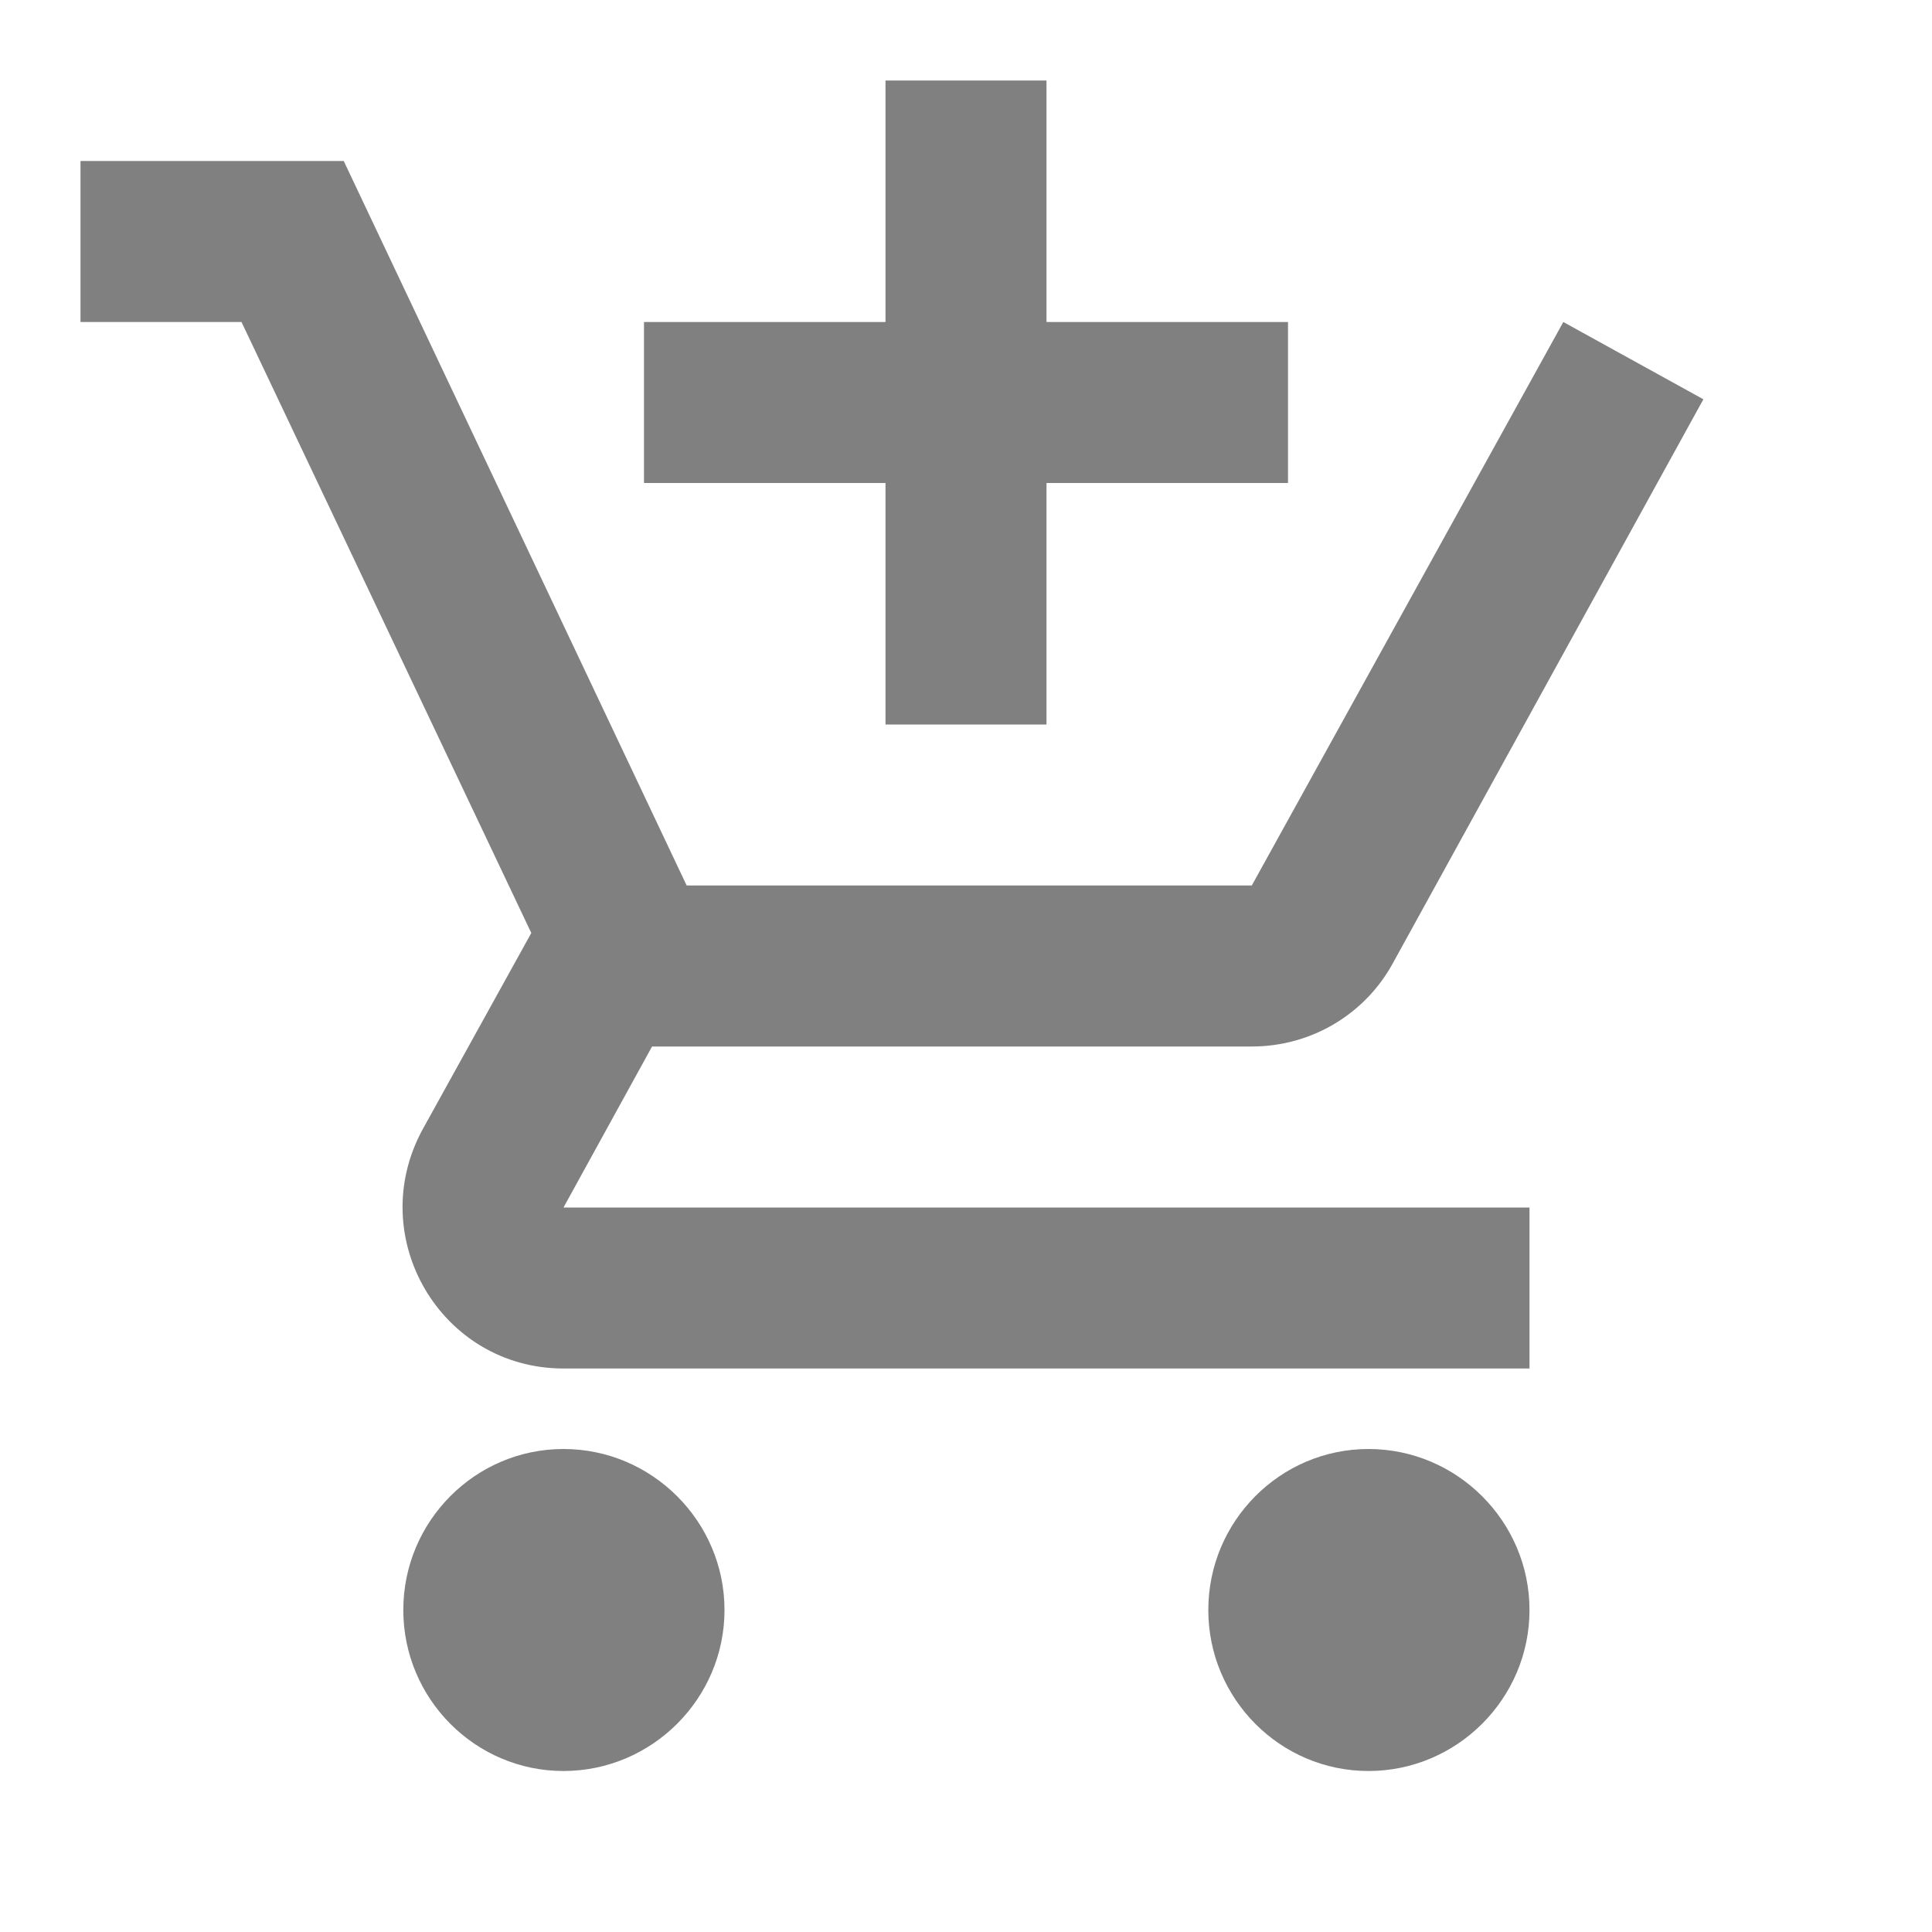
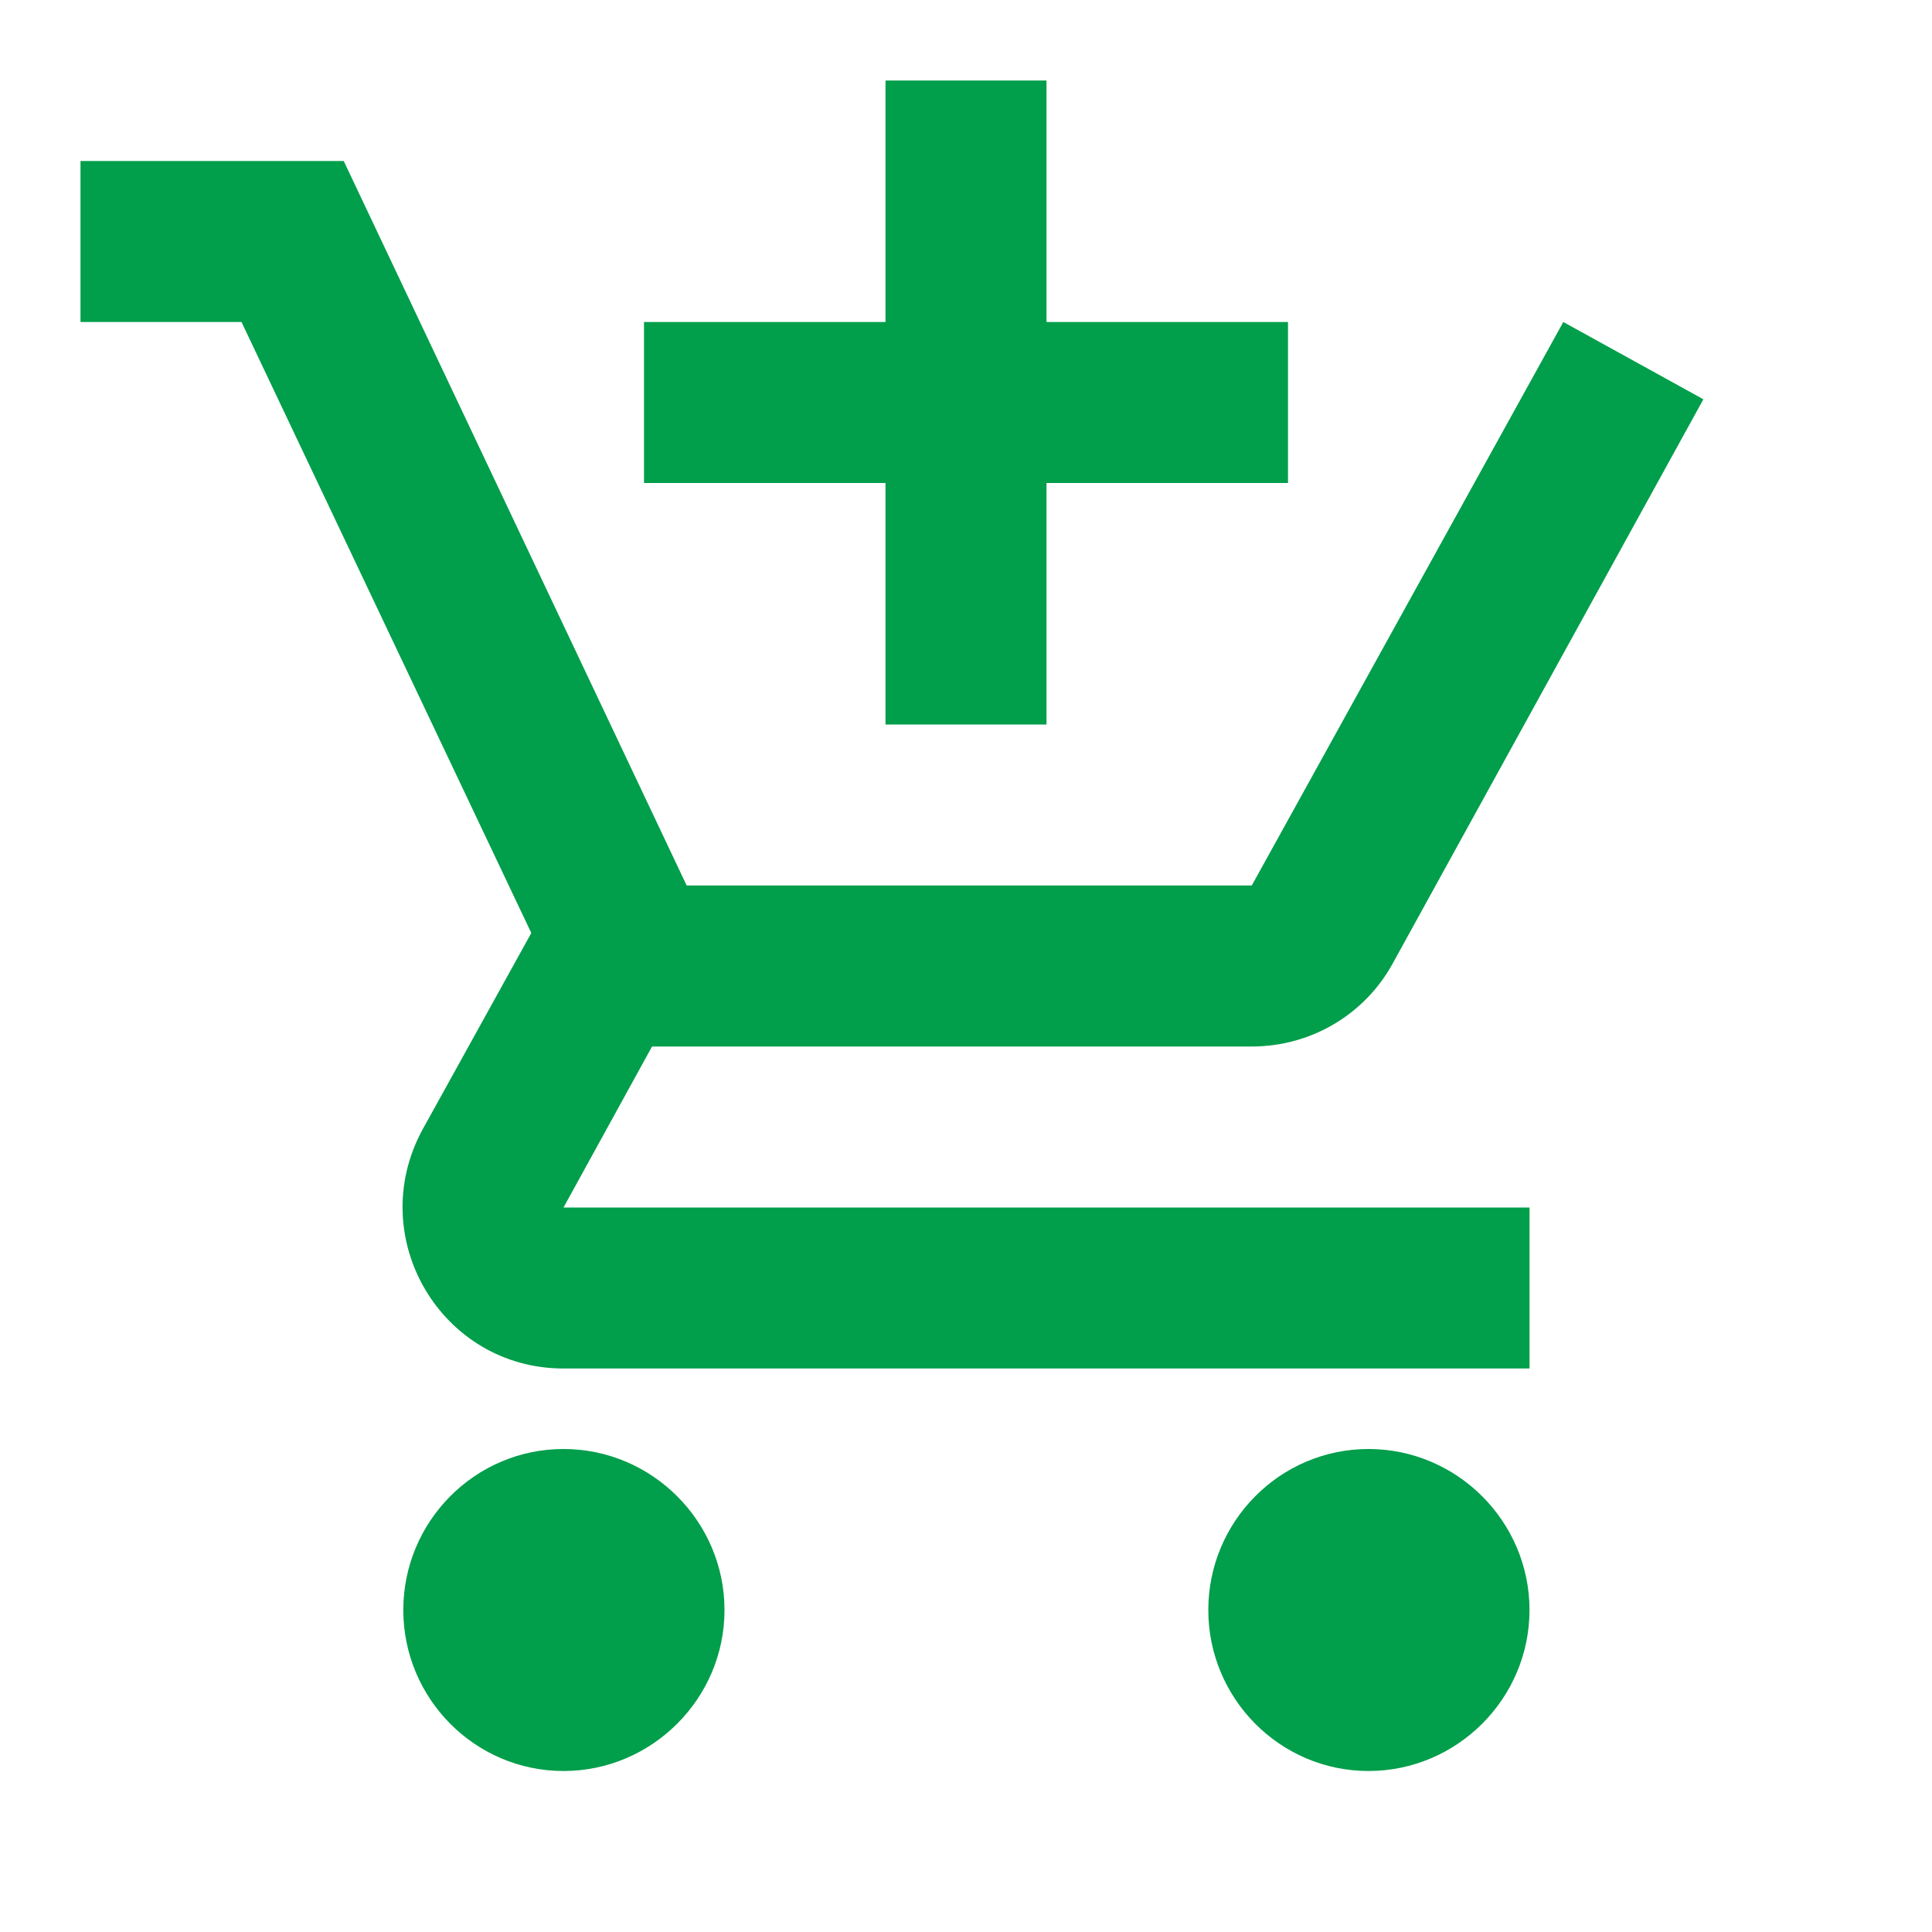
- <svg xmlns="http://www.w3.org/2000/svg" height="48px" viewBox="0 0 24 24" width="48px" fill="gray">
+ <svg xmlns="http://www.w3.org/2000/svg" height="48px" viewBox="0 0 24 24" width="48px" fill="#019E4B">
  <path d="M0 0h24v24H0V0z" fill="none" />
  <path d="M11 9h2V6h3V4h-3V1h-2v3H8v2h3v3zm-4 9c-1.1 0-1.99.9-1.99 2S5.9 22 7 22s2-.9 2-2-.9-2-2-2zm10 0c-1.1 0-1.99.9-1.99 2s.89 2 1.99 2 2-.9 2-2-.9-2-2-2zm-8.9-5h7.45c.75 0 1.41-.41 1.75-1.03l3.86-7.01L19.42 4l-3.87 7H8.53L4.27 2H1v2h2l3.6 7.59-1.35 2.44C4.52 15.37 5.48 17 7 17h12v-2H7l1.1-2z" />
</svg>
